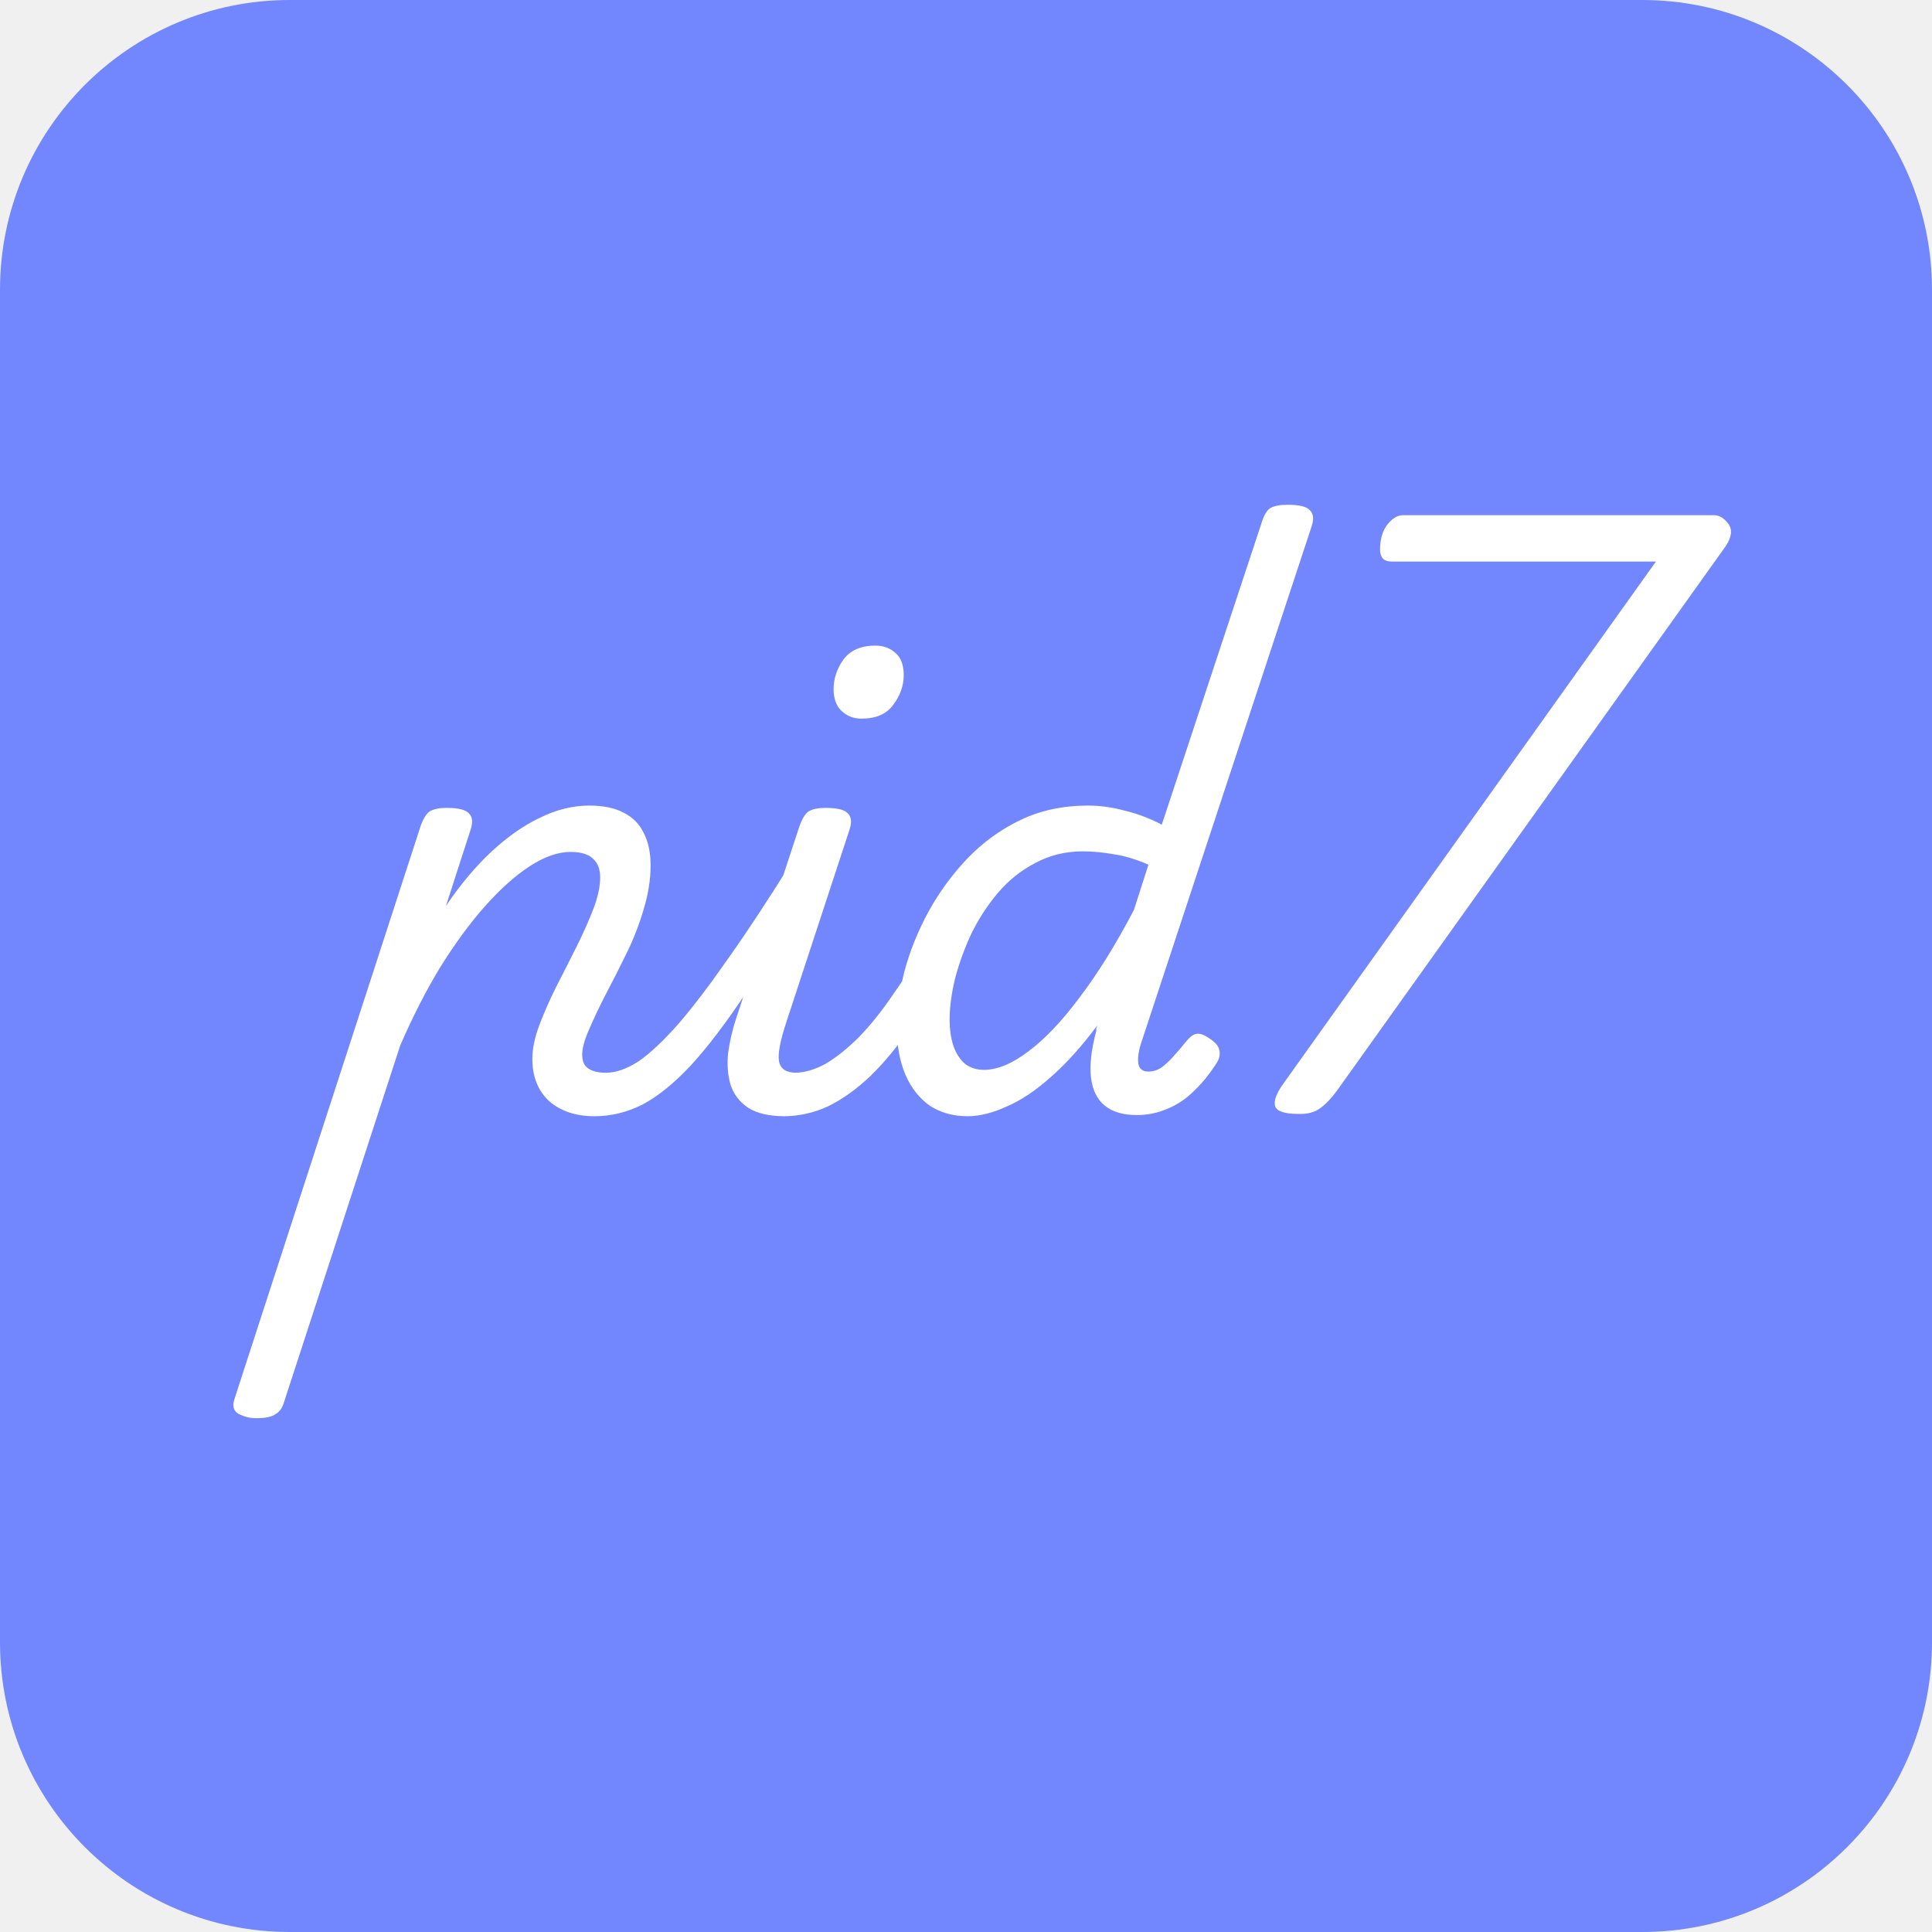
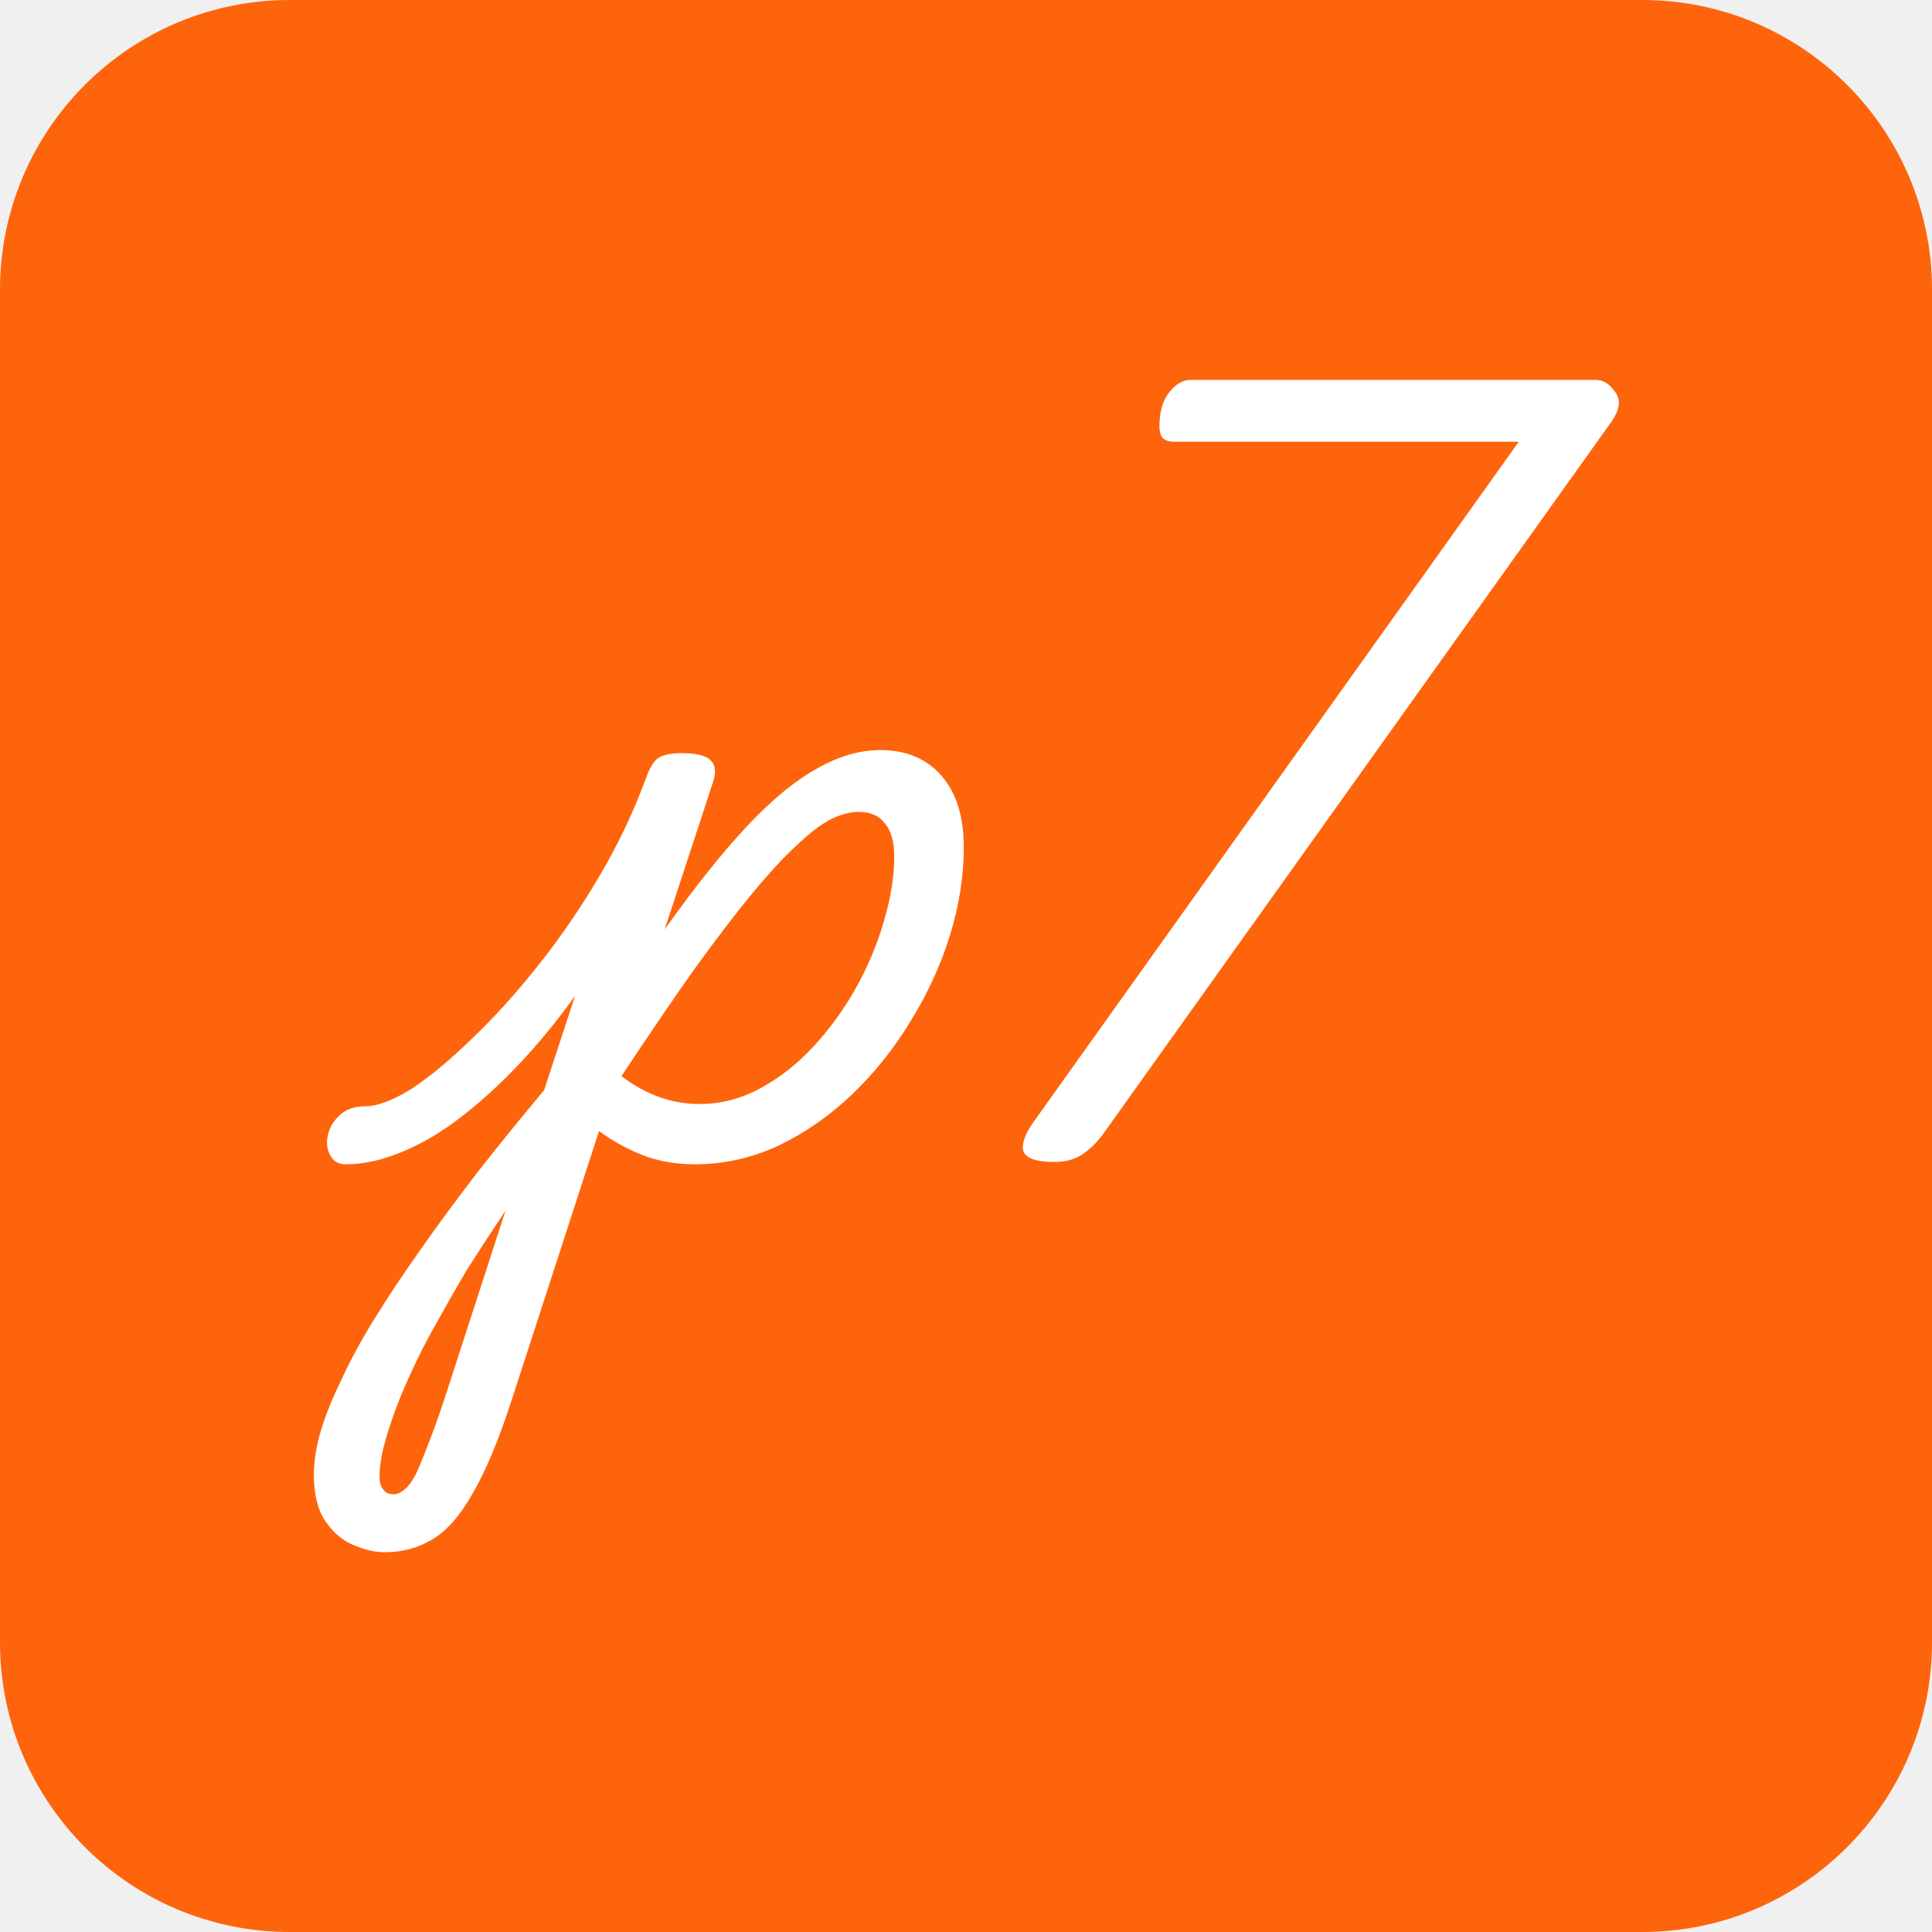
<svg xmlns="http://www.w3.org/2000/svg" version="1.1" width="1000" height="1000">
  <style>
    #light-icon {
      display: inline;
    }
    #dark-icon {
      display: none;
    }

    @media (prefers-color-scheme: dark) {
      #light-icon {
        display: none;
      }
      #dark-icon {
        display: inline;
      }
    }
  </style>
  <g id="light-icon">
    <svg version="1.1" width="1000" height="1000">
-       <g clip-path="url(#SvgjsClipPath1158)">
-         <rect width="1000" height="1000" fill="#7287fd" />
-         <g transform="matrix(2.34375,0,0,2.34375,50,50)">
+       <g clip-path="url(#SvgjsClipPath1207)">
+         <rect width="1000" height="1000" fill="#fe640b" />
+         <g transform="matrix(2.083333,0,0,2.083333,100,100)">
          <svg width="384" height="384" viewBox="0 0 384 384" fill="none">
-             <rect width="384" height="384" fill="#7287FD" />
-             <path d="M35.304 291.864C33.939 291.864 32.659 291.565 31.464 290.968C30.269 290.371 29.928 289.261 30.44 287.64L71.528 161.176C72.125 159.469 72.808 158.36 73.576 157.848C74.429 157.336 75.667 157.08 77.288 157.08C79.933 157.08 81.597 157.507 82.28 158.36C83.048 159.128 83.133 160.365 82.536 162.072L77.16 178.712C80.403 173.933 83.773 169.923 87.272 166.68C90.771 163.437 94.312 160.963 97.896 159.256C101.565 157.464 105.192 156.568 108.776 156.568C111.848 156.568 114.365 157.08 116.328 158.104C118.376 159.128 119.869 160.621 120.808 162.584C121.832 164.547 122.344 166.936 122.344 169.752C122.344 172.909 121.832 176.152 120.808 179.48C119.869 182.723 118.632 185.923 117.096 189.08C115.56 192.237 114.024 195.267 112.488 198.168C111.037 200.984 109.8 203.587 108.776 205.976C107.752 208.28 107.24 210.157 107.24 211.608C107.24 213.059 107.709 214.083 108.648 214.68C109.587 215.277 110.867 215.576 112.488 215.576C113.683 215.576 114.579 216.088 115.176 217.112C115.773 218.051 115.944 219.16 115.688 220.44C115.517 221.635 114.963 222.701 114.024 223.64C113.085 224.664 111.72 225.176 109.928 225.176C105.832 225.176 102.504 224.067 99.944 221.848C97.469 219.544 96.232 216.429 96.232 212.504C96.232 210.285 96.744 207.811 97.768 205.08C98.792 202.349 100.029 199.533 101.48 196.632C103.016 193.645 104.509 190.701 105.96 187.8C107.411 184.899 108.648 182.125 109.672 179.48C110.696 176.835 111.208 174.488 111.208 172.44C111.208 170.648 110.696 169.283 109.672 168.344C108.648 167.32 106.984 166.808 104.68 166.808C101.864 166.808 98.835 167.875 95.592 170.008C92.435 172.056 89.149 175 85.736 178.84C82.408 182.595 79.123 187.075 75.88 192.28C72.723 197.485 69.779 203.245 67.048 209.56L41.32 288.536C40.979 289.645 40.381 290.456 39.528 290.968C38.675 291.565 37.267 291.864 35.304 291.864ZM110.023 225.176C108.828 225.176 107.932 224.664 107.335 223.64C106.738 222.701 106.524 221.635 106.695 220.44C106.866 219.16 107.42 218.051 108.359 217.112C109.298 216.088 110.663 215.576 112.455 215.576C114.674 215.576 117.106 214.723 119.751 213.016C122.311 211.224 125.212 208.493 128.455 204.824C131.698 201.069 135.367 196.248 139.463 190.36C143.644 184.472 148.338 177.347 153.543 168.984C154.311 167.789 155.292 167.277 156.487 167.448C157.682 167.533 158.62 168.045 159.303 168.984C159.986 169.837 160.028 170.819 159.431 171.928C153.543 182.083 148.295 190.616 143.687 197.528C139.164 204.355 135.026 209.816 131.271 213.912C127.516 217.923 123.932 220.824 120.519 222.616C117.106 224.323 113.607 225.176 110.023 225.176ZM152.007 225.176C148.508 225.176 145.778 224.536 143.815 223.256C141.938 221.976 140.658 220.269 139.975 218.136C139.378 216.003 139.207 213.699 139.463 211.224C139.804 208.749 140.359 206.317 141.127 203.928L155.207 161.176C155.804 159.469 156.487 158.36 157.255 157.848C158.108 157.336 159.346 157.08 160.967 157.08C163.612 157.08 165.276 157.507 165.959 158.36C166.727 159.128 166.812 160.365 166.215 162.072L152.391 204.184C150.94 208.536 150.386 211.523 150.727 213.144C151.068 214.765 152.348 215.576 154.567 215.576C155.762 215.576 156.615 216.088 157.127 217.112C157.724 218.051 157.938 219.16 157.767 220.44C157.682 221.635 157.127 222.701 156.103 223.64C155.164 224.664 153.799 225.176 152.007 225.176ZM168.903 137.368C167.196 137.368 165.746 136.813 164.551 135.704C163.356 134.595 162.759 132.973 162.759 130.84C162.759 128.536 163.484 126.36 164.935 124.312C166.471 122.264 168.818 121.24 171.975 121.24C173.767 121.24 175.26 121.795 176.455 122.904C177.65 123.928 178.247 125.549 178.247 127.768C178.247 130.072 177.479 132.248 175.943 134.296C174.492 136.344 172.146 137.368 168.903 137.368ZM151.648 225.176C150.453 225.176 149.557 224.664 148.96 223.64C148.363 222.701 148.149 221.635 148.32 220.44C148.491 219.16 149.045 218.051 149.984 217.112C150.923 216.088 152.288 215.576 154.08 215.576C156.299 215.576 158.645 214.893 161.12 213.528C163.509 212.077 165.941 210.115 168.416 207.64C170.891 205.08 173.323 202.051 175.712 198.552C178.187 195.053 180.619 191.256 183.008 187.16C183.605 185.965 184.459 185.453 185.568 185.624C186.763 185.709 187.744 186.221 188.512 187.16C189.28 188.013 189.365 188.995 188.768 190.104C185.867 195.821 182.923 200.899 179.936 205.336C176.949 209.688 173.92 213.357 170.848 216.344C167.776 219.245 164.661 221.464 161.504 223C158.347 224.451 155.061 225.176 151.648 225.176ZM192.352 225.176C189.195 225.176 186.421 224.408 184.032 222.872C181.728 221.251 179.936 218.989 178.656 216.088C177.376 213.101 176.736 209.645 176.736 205.72C176.736 201.795 177.291 197.613 178.4 193.176C179.595 188.739 181.344 184.387 183.648 180.12C186.037 175.768 188.896 171.843 192.224 168.344C195.637 164.76 199.563 161.901 204 159.768C208.437 157.635 213.429 156.568 218.976 156.568C221.621 156.568 224.352 156.952 227.168 157.72C229.984 158.403 232.672 159.427 235.232 160.792L257.248 94.232C257.76 92.525 258.4 91.416 259.168 90.904C260.021 90.392 261.301 90.136 263.008 90.136C265.653 90.136 267.317 90.563 268 91.416C268.768 92.184 268.853 93.421 268.256 95.128L230.624 209.176C230.027 211.139 229.856 212.675 230.112 213.784C230.368 214.808 231.093 215.32 232.288 215.32C233.227 215.32 234.123 215.064 234.976 214.552C235.829 213.955 236.725 213.144 237.664 212.12C238.603 211.096 239.627 209.901 240.736 208.536C241.419 207.683 242.101 207.171 242.784 207C243.552 206.829 244.491 207.128 245.6 207.896C246.965 208.749 247.733 209.603 247.904 210.456C248.16 211.309 248.032 212.205 247.52 213.144C245.984 215.619 244.277 217.752 242.4 219.544C240.608 221.336 238.645 222.659 236.512 223.512C234.379 224.451 232.117 224.92 229.728 224.92C226.741 224.92 224.395 224.237 222.688 222.872C220.981 221.507 219.957 219.459 219.616 216.728C219.275 213.912 219.659 210.456 220.768 206.36C220.768 206.104 220.768 205.891 220.768 205.72C220.853 205.464 220.939 205.251 221.024 205.08C217.611 209.688 214.197 213.485 210.784 216.472C207.456 219.459 204.213 221.635 201.056 223C197.899 224.451 194.997 225.176 192.352 225.176ZM188.384 203.8C188.384 206.104 188.683 208.109 189.28 209.816C189.877 211.437 190.731 212.717 191.84 213.656C193.035 214.509 194.4 214.936 195.936 214.936C198.923 214.936 202.208 213.571 205.792 210.84C209.461 208.109 213.259 204.099 217.184 198.808C221.195 193.517 225.163 187.117 229.088 179.608L232.288 169.624C229.557 168.429 226.997 167.661 224.608 167.32C222.219 166.893 219.957 166.68 217.824 166.68C213.984 166.68 210.485 167.533 207.328 169.24C204.171 170.861 201.397 173.08 199.008 175.896C196.704 178.627 194.741 181.656 193.12 184.984C191.584 188.312 190.389 191.64 189.536 194.968C188.768 198.211 188.384 201.155 188.384 203.8ZM265.392 224.664C262.405 224.664 260.699 224.109 260.272 223C259.931 221.805 260.528 220.141 262.064 218.008L344.368 102.68H286C285.147 102.68 284.507 102.467 284.08 102.04C283.653 101.528 283.44 100.888 283.44 100.12C283.44 97.816 283.952 95.981 284.976 94.616C286.085 93.165 287.28 92.44 288.56 92.44H357.168C358.363 92.44 359.429 93.08 360.368 94.36C361.307 95.64 361.093 97.304 359.728 99.352L274.096 219.288C272.816 221.08 271.536 222.445 270.256 223.384C268.976 224.323 267.355 224.749 265.392 224.664Z" fill="white" />
+             <rect width="384" height="384" fill="#FE640B" />
+             <path d="M37.848 241.264C36.056 241.264 34.776 240.496 34.008 238.96C33.24 237.552 33.048 235.952 33.432 234.16C33.816 232.24 34.776 230.576 36.312 229.168C37.848 227.632 39.96 226.864 42.648 226.864C45.72 226.864 49.624 225.392 54.36 222.448C58.968 219.376 63.96 215.216 69.336 209.968C74.84 204.72 80.28 198.704 85.656 191.92C91.16 185.008 96.216 177.648 100.824 169.84C105.432 162.032 109.208 154.16 112.152 146.224L112.536 145.264C113.432 142.704 114.456 141.04 115.608 140.272C116.888 139.504 118.744 139.12 121.176 139.12C125.144 139.12 127.64 139.76 128.664 141.04C129.816 142.192 129.944 144.048 129.048 146.608L117.144 182.896C124.696 172.272 131.544 163.696 137.688 157.168C143.832 150.64 149.592 145.904 154.968 142.96C160.344 139.888 165.592 138.352 170.712 138.352C177.112 138.352 182.168 140.464 185.88 144.688C189.592 148.912 191.448 154.864 191.448 162.544C191.448 169.712 190.296 177.008 187.992 184.432C185.688 191.856 182.424 198.96 178.2 205.744C174.104 212.528 169.24 218.608 163.608 223.984C158.104 229.232 152.024 233.456 145.368 236.656C138.712 239.728 131.8 241.264 124.632 241.264C119.896 241.264 115.544 240.496 111.576 238.96C107.736 237.424 104.152 235.44 100.824 233.008L79.128 299.824C75.928 309.68 72.728 317.36 69.528 322.864C66.456 328.368 63.128 332.208 59.544 334.384C55.96 336.56 51.992 337.648 47.64 337.648C45.208 337.648 42.648 337.072 39.96 335.92C37.144 334.768 34.776 332.784 32.856 329.968C30.936 327.152 29.976 323.248 29.976 318.256C29.976 315.056 30.552 311.472 31.704 307.504C32.856 303.664 34.584 299.376 36.888 294.64C39.064 289.904 41.816 284.848 45.144 279.472C48.472 274.096 52.312 268.336 56.664 262.192C60.888 256.176 65.56 249.84 70.68 243.184C75.8 236.656 81.304 229.872 87.192 222.832L94.872 199.408C90.392 205.68 85.72 211.376 80.856 216.496C75.992 221.616 71.128 226.032 66.264 229.744C61.4 233.456 56.6 236.272 51.864 238.192C47 240.24 42.328 241.264 37.848 241.264ZM46.296 318.832C46.296 320.368 46.616 321.456 47.256 322.096C47.768 322.864 48.6 323.248 49.752 323.248C50.648 323.248 51.544 322.864 52.44 322.096C53.336 321.456 54.296 320.176 55.32 318.256C56.216 316.336 57.368 313.52 58.776 309.808C60.184 306.224 61.848 301.424 63.768 295.408L77.592 252.784C74.264 257.776 71.128 262.576 68.184 267.184C65.368 271.92 62.808 276.4 60.504 280.624C58.072 284.848 56.024 288.816 54.36 292.528C52.568 296.368 51.096 299.888 49.944 303.088C48.792 306.288 47.896 309.168 47.256 311.728C46.616 314.416 46.296 316.784 46.296 318.832ZM106.392 219.376C109.464 221.68 112.6 223.408 115.8 224.56C119 225.712 122.328 226.288 125.784 226.288C131.16 226.288 136.28 224.944 141.144 222.256C146.008 219.568 150.424 216.048 154.392 211.696C158.488 207.216 162.008 202.288 164.952 196.912C167.896 191.536 170.136 186.096 171.672 180.592C173.336 174.96 174.168 169.712 174.168 164.848C174.168 161.136 173.4 158.384 171.864 156.592C170.456 154.672 168.28 153.712 165.336 153.712C163.16 153.712 160.792 154.352 158.232 155.632C155.8 156.912 152.984 159.088 149.784 162.16C146.584 165.104 142.872 169.136 138.648 174.256C134.552 179.248 129.816 185.456 124.44 192.88C119.192 200.304 113.176 209.136 106.392 219.376ZM213.945 240.688C209.465 240.688 206.905 239.792 206.265 238C205.753 236.208 206.649 233.712 208.953 230.512L329.337 61.744H243.705C242.425 61.744 241.465 61.424 240.825 60.784C240.313 60.144 240.057 59.184 240.057 57.904C240.057 54.448 240.825 51.696 242.361 49.648C244.025 47.472 245.817 46.384 247.737 46.384H348.537C350.329 46.384 351.929 47.408 353.337 49.456C354.745 51.376 354.425 53.808 352.377 56.752L227.001 232.432C225.209 235.12 223.289 237.168 221.241 238.576C219.321 239.984 216.889 240.688 213.945 240.688Z" fill="white" />
          </svg>
        </g>
      </g>
      <defs>
-         <clipPath id="SvgjsClipPath1158">
+         <clipPath id="SvgjsClipPath1207">
          <rect width="1000" height="1000" x="0" y="0" rx="150" ry="150" />
        </clipPath>
      </defs>
    </svg>
  </g>
  <g id="dark-icon">
    <svg version="1.1" width="1000" height="1000">
-       <g clip-path="url(#SvgjsClipPath1159)">
-         <rect width="1000" height="1000" fill="#7287fd" />
-         <g transform="matrix(2.34375,0,0,2.34375,50,50)">
+       <g clip-path="url(#SvgjsClipPath1208)">
+         <rect width="1000" height="1000" fill="#fe640b" />
+         <g transform="matrix(2.083333,0,0,2.083333,100,100)">
          <svg width="384" height="384" viewBox="0 0 384 384" fill="none">
-             <rect width="384" height="384" fill="#7287FD" />
-             <path d="M35.304 291.864C33.939 291.864 32.659 291.565 31.464 290.968C30.269 290.371 29.928 289.261 30.44 287.64L71.528 161.176C72.125 159.469 72.808 158.36 73.576 157.848C74.429 157.336 75.667 157.08 77.288 157.08C79.933 157.08 81.597 157.507 82.28 158.36C83.048 159.128 83.133 160.365 82.536 162.072L77.16 178.712C80.403 173.933 83.773 169.923 87.272 166.68C90.771 163.437 94.312 160.963 97.896 159.256C101.565 157.464 105.192 156.568 108.776 156.568C111.848 156.568 114.365 157.08 116.328 158.104C118.376 159.128 119.869 160.621 120.808 162.584C121.832 164.547 122.344 166.936 122.344 169.752C122.344 172.909 121.832 176.152 120.808 179.48C119.869 182.723 118.632 185.923 117.096 189.08C115.56 192.237 114.024 195.267 112.488 198.168C111.037 200.984 109.8 203.587 108.776 205.976C107.752 208.28 107.24 210.157 107.24 211.608C107.24 213.059 107.709 214.083 108.648 214.68C109.587 215.277 110.867 215.576 112.488 215.576C113.683 215.576 114.579 216.088 115.176 217.112C115.773 218.051 115.944 219.16 115.688 220.44C115.517 221.635 114.963 222.701 114.024 223.64C113.085 224.664 111.72 225.176 109.928 225.176C105.832 225.176 102.504 224.067 99.944 221.848C97.469 219.544 96.232 216.429 96.232 212.504C96.232 210.285 96.744 207.811 97.768 205.08C98.792 202.349 100.029 199.533 101.48 196.632C103.016 193.645 104.509 190.701 105.96 187.8C107.411 184.899 108.648 182.125 109.672 179.48C110.696 176.835 111.208 174.488 111.208 172.44C111.208 170.648 110.696 169.283 109.672 168.344C108.648 167.32 106.984 166.808 104.68 166.808C101.864 166.808 98.835 167.875 95.592 170.008C92.435 172.056 89.149 175 85.736 178.84C82.408 182.595 79.123 187.075 75.88 192.28C72.723 197.485 69.779 203.245 67.048 209.56L41.32 288.536C40.979 289.645 40.381 290.456 39.528 290.968C38.675 291.565 37.267 291.864 35.304 291.864ZM110.023 225.176C108.828 225.176 107.932 224.664 107.335 223.64C106.738 222.701 106.524 221.635 106.695 220.44C106.866 219.16 107.42 218.051 108.359 217.112C109.298 216.088 110.663 215.576 112.455 215.576C114.674 215.576 117.106 214.723 119.751 213.016C122.311 211.224 125.212 208.493 128.455 204.824C131.698 201.069 135.367 196.248 139.463 190.36C143.644 184.472 148.338 177.347 153.543 168.984C154.311 167.789 155.292 167.277 156.487 167.448C157.682 167.533 158.62 168.045 159.303 168.984C159.986 169.837 160.028 170.819 159.431 171.928C153.543 182.083 148.295 190.616 143.687 197.528C139.164 204.355 135.026 209.816 131.271 213.912C127.516 217.923 123.932 220.824 120.519 222.616C117.106 224.323 113.607 225.176 110.023 225.176ZM152.007 225.176C148.508 225.176 145.778 224.536 143.815 223.256C141.938 221.976 140.658 220.269 139.975 218.136C139.378 216.003 139.207 213.699 139.463 211.224C139.804 208.749 140.359 206.317 141.127 203.928L155.207 161.176C155.804 159.469 156.487 158.36 157.255 157.848C158.108 157.336 159.346 157.08 160.967 157.08C163.612 157.08 165.276 157.507 165.959 158.36C166.727 159.128 166.812 160.365 166.215 162.072L152.391 204.184C150.94 208.536 150.386 211.523 150.727 213.144C151.068 214.765 152.348 215.576 154.567 215.576C155.762 215.576 156.615 216.088 157.127 217.112C157.724 218.051 157.938 219.16 157.767 220.44C157.682 221.635 157.127 222.701 156.103 223.64C155.164 224.664 153.799 225.176 152.007 225.176ZM168.903 137.368C167.196 137.368 165.746 136.813 164.551 135.704C163.356 134.595 162.759 132.973 162.759 130.84C162.759 128.536 163.484 126.36 164.935 124.312C166.471 122.264 168.818 121.24 171.975 121.24C173.767 121.24 175.26 121.795 176.455 122.904C177.65 123.928 178.247 125.549 178.247 127.768C178.247 130.072 177.479 132.248 175.943 134.296C174.492 136.344 172.146 137.368 168.903 137.368ZM151.648 225.176C150.453 225.176 149.557 224.664 148.96 223.64C148.363 222.701 148.149 221.635 148.32 220.44C148.491 219.16 149.045 218.051 149.984 217.112C150.923 216.088 152.288 215.576 154.08 215.576C156.299 215.576 158.645 214.893 161.12 213.528C163.509 212.077 165.941 210.115 168.416 207.64C170.891 205.08 173.323 202.051 175.712 198.552C178.187 195.053 180.619 191.256 183.008 187.16C183.605 185.965 184.459 185.453 185.568 185.624C186.763 185.709 187.744 186.221 188.512 187.16C189.28 188.013 189.365 188.995 188.768 190.104C185.867 195.821 182.923 200.899 179.936 205.336C176.949 209.688 173.92 213.357 170.848 216.344C167.776 219.245 164.661 221.464 161.504 223C158.347 224.451 155.061 225.176 151.648 225.176ZM192.352 225.176C189.195 225.176 186.421 224.408 184.032 222.872C181.728 221.251 179.936 218.989 178.656 216.088C177.376 213.101 176.736 209.645 176.736 205.72C176.736 201.795 177.291 197.613 178.4 193.176C179.595 188.739 181.344 184.387 183.648 180.12C186.037 175.768 188.896 171.843 192.224 168.344C195.637 164.76 199.563 161.901 204 159.768C208.437 157.635 213.429 156.568 218.976 156.568C221.621 156.568 224.352 156.952 227.168 157.72C229.984 158.403 232.672 159.427 235.232 160.792L257.248 94.232C257.76 92.525 258.4 91.416 259.168 90.904C260.021 90.392 261.301 90.136 263.008 90.136C265.653 90.136 267.317 90.563 268 91.416C268.768 92.184 268.853 93.421 268.256 95.128L230.624 209.176C230.027 211.139 229.856 212.675 230.112 213.784C230.368 214.808 231.093 215.32 232.288 215.32C233.227 215.32 234.123 215.064 234.976 214.552C235.829 213.955 236.725 213.144 237.664 212.12C238.603 211.096 239.627 209.901 240.736 208.536C241.419 207.683 242.101 207.171 242.784 207C243.552 206.829 244.491 207.128 245.6 207.896C246.965 208.749 247.733 209.603 247.904 210.456C248.16 211.309 248.032 212.205 247.52 213.144C245.984 215.619 244.277 217.752 242.4 219.544C240.608 221.336 238.645 222.659 236.512 223.512C234.379 224.451 232.117 224.92 229.728 224.92C226.741 224.92 224.395 224.237 222.688 222.872C220.981 221.507 219.957 219.459 219.616 216.728C219.275 213.912 219.659 210.456 220.768 206.36C220.768 206.104 220.768 205.891 220.768 205.72C220.853 205.464 220.939 205.251 221.024 205.08C217.611 209.688 214.197 213.485 210.784 216.472C207.456 219.459 204.213 221.635 201.056 223C197.899 224.451 194.997 225.176 192.352 225.176ZM188.384 203.8C188.384 206.104 188.683 208.109 189.28 209.816C189.877 211.437 190.731 212.717 191.84 213.656C193.035 214.509 194.4 214.936 195.936 214.936C198.923 214.936 202.208 213.571 205.792 210.84C209.461 208.109 213.259 204.099 217.184 198.808C221.195 193.517 225.163 187.117 229.088 179.608L232.288 169.624C229.557 168.429 226.997 167.661 224.608 167.32C222.219 166.893 219.957 166.68 217.824 166.68C213.984 166.68 210.485 167.533 207.328 169.24C204.171 170.861 201.397 173.08 199.008 175.896C196.704 178.627 194.741 181.656 193.12 184.984C191.584 188.312 190.389 191.64 189.536 194.968C188.768 198.211 188.384 201.155 188.384 203.8ZM265.392 224.664C262.405 224.664 260.699 224.109 260.272 223C259.931 221.805 260.528 220.141 262.064 218.008L344.368 102.68H286C285.147 102.68 284.507 102.467 284.08 102.04C283.653 101.528 283.44 100.888 283.44 100.12C283.44 97.816 283.952 95.981 284.976 94.616C286.085 93.165 287.28 92.44 288.56 92.44H357.168C358.363 92.44 359.429 93.08 360.368 94.36C361.307 95.64 361.093 97.304 359.728 99.352L274.096 219.288C272.816 221.08 271.536 222.445 270.256 223.384C268.976 224.323 267.355 224.749 265.392 224.664Z" fill="white" />
+             <rect width="384" height="384" fill="#FE640B" />
+             <path d="M37.848 241.264C36.056 241.264 34.776 240.496 34.008 238.96C33.24 237.552 33.048 235.952 33.432 234.16C33.816 232.24 34.776 230.576 36.312 229.168C37.848 227.632 39.96 226.864 42.648 226.864C45.72 226.864 49.624 225.392 54.36 222.448C58.968 219.376 63.96 215.216 69.336 209.968C74.84 204.72 80.28 198.704 85.656 191.92C91.16 185.008 96.216 177.648 100.824 169.84C105.432 162.032 109.208 154.16 112.152 146.224L112.536 145.264C113.432 142.704 114.456 141.04 115.608 140.272C116.888 139.504 118.744 139.12 121.176 139.12C125.144 139.12 127.64 139.76 128.664 141.04C129.816 142.192 129.944 144.048 129.048 146.608L117.144 182.896C124.696 172.272 131.544 163.696 137.688 157.168C143.832 150.64 149.592 145.904 154.968 142.96C160.344 139.888 165.592 138.352 170.712 138.352C177.112 138.352 182.168 140.464 185.88 144.688C189.592 148.912 191.448 154.864 191.448 162.544C191.448 169.712 190.296 177.008 187.992 184.432C185.688 191.856 182.424 198.96 178.2 205.744C174.104 212.528 169.24 218.608 163.608 223.984C158.104 229.232 152.024 233.456 145.368 236.656C138.712 239.728 131.8 241.264 124.632 241.264C119.896 241.264 115.544 240.496 111.576 238.96C107.736 237.424 104.152 235.44 100.824 233.008L79.128 299.824C75.928 309.68 72.728 317.36 69.528 322.864C66.456 328.368 63.128 332.208 59.544 334.384C55.96 336.56 51.992 337.648 47.64 337.648C45.208 337.648 42.648 337.072 39.96 335.92C37.144 334.768 34.776 332.784 32.856 329.968C30.936 327.152 29.976 323.248 29.976 318.256C29.976 315.056 30.552 311.472 31.704 307.504C32.856 303.664 34.584 299.376 36.888 294.64C39.064 289.904 41.816 284.848 45.144 279.472C48.472 274.096 52.312 268.336 56.664 262.192C60.888 256.176 65.56 249.84 70.68 243.184C75.8 236.656 81.304 229.872 87.192 222.832L94.872 199.408C90.392 205.68 85.72 211.376 80.856 216.496C75.992 221.616 71.128 226.032 66.264 229.744C61.4 233.456 56.6 236.272 51.864 238.192C47 240.24 42.328 241.264 37.848 241.264ZM46.296 318.832C46.296 320.368 46.616 321.456 47.256 322.096C47.768 322.864 48.6 323.248 49.752 323.248C50.648 323.248 51.544 322.864 52.44 322.096C53.336 321.456 54.296 320.176 55.32 318.256C56.216 316.336 57.368 313.52 58.776 309.808C60.184 306.224 61.848 301.424 63.768 295.408L77.592 252.784C74.264 257.776 71.128 262.576 68.184 267.184C65.368 271.92 62.808 276.4 60.504 280.624C58.072 284.848 56.024 288.816 54.36 292.528C52.568 296.368 51.096 299.888 49.944 303.088C48.792 306.288 47.896 309.168 47.256 311.728C46.616 314.416 46.296 316.784 46.296 318.832ZM106.392 219.376C109.464 221.68 112.6 223.408 115.8 224.56C119 225.712 122.328 226.288 125.784 226.288C131.16 226.288 136.28 224.944 141.144 222.256C146.008 219.568 150.424 216.048 154.392 211.696C158.488 207.216 162.008 202.288 164.952 196.912C167.896 191.536 170.136 186.096 171.672 180.592C173.336 174.96 174.168 169.712 174.168 164.848C174.168 161.136 173.4 158.384 171.864 156.592C170.456 154.672 168.28 153.712 165.336 153.712C163.16 153.712 160.792 154.352 158.232 155.632C155.8 156.912 152.984 159.088 149.784 162.16C146.584 165.104 142.872 169.136 138.648 174.256C134.552 179.248 129.816 185.456 124.44 192.88C119.192 200.304 113.176 209.136 106.392 219.376ZM213.945 240.688C209.465 240.688 206.905 239.792 206.265 238C205.753 236.208 206.649 233.712 208.953 230.512L329.337 61.744H243.705C242.425 61.744 241.465 61.424 240.825 60.784C240.313 60.144 240.057 59.184 240.057 57.904C240.057 54.448 240.825 51.696 242.361 49.648C244.025 47.472 245.817 46.384 247.737 46.384H348.537C350.329 46.384 351.929 47.408 353.337 49.456C354.745 51.376 354.425 53.808 352.377 56.752L227.001 232.432C225.209 235.12 223.289 237.168 221.241 238.576C219.321 239.984 216.889 240.688 213.945 240.688Z" fill="white" />
          </svg>
        </g>
      </g>
      <defs>
-         <clipPath id="SvgjsClipPath1159">
+         <clipPath id="SvgjsClipPath1208">
          <rect width="1000" height="1000" x="0" y="0" rx="150" ry="150" />
        </clipPath>
      </defs>
    </svg>
  </g>
</svg>
